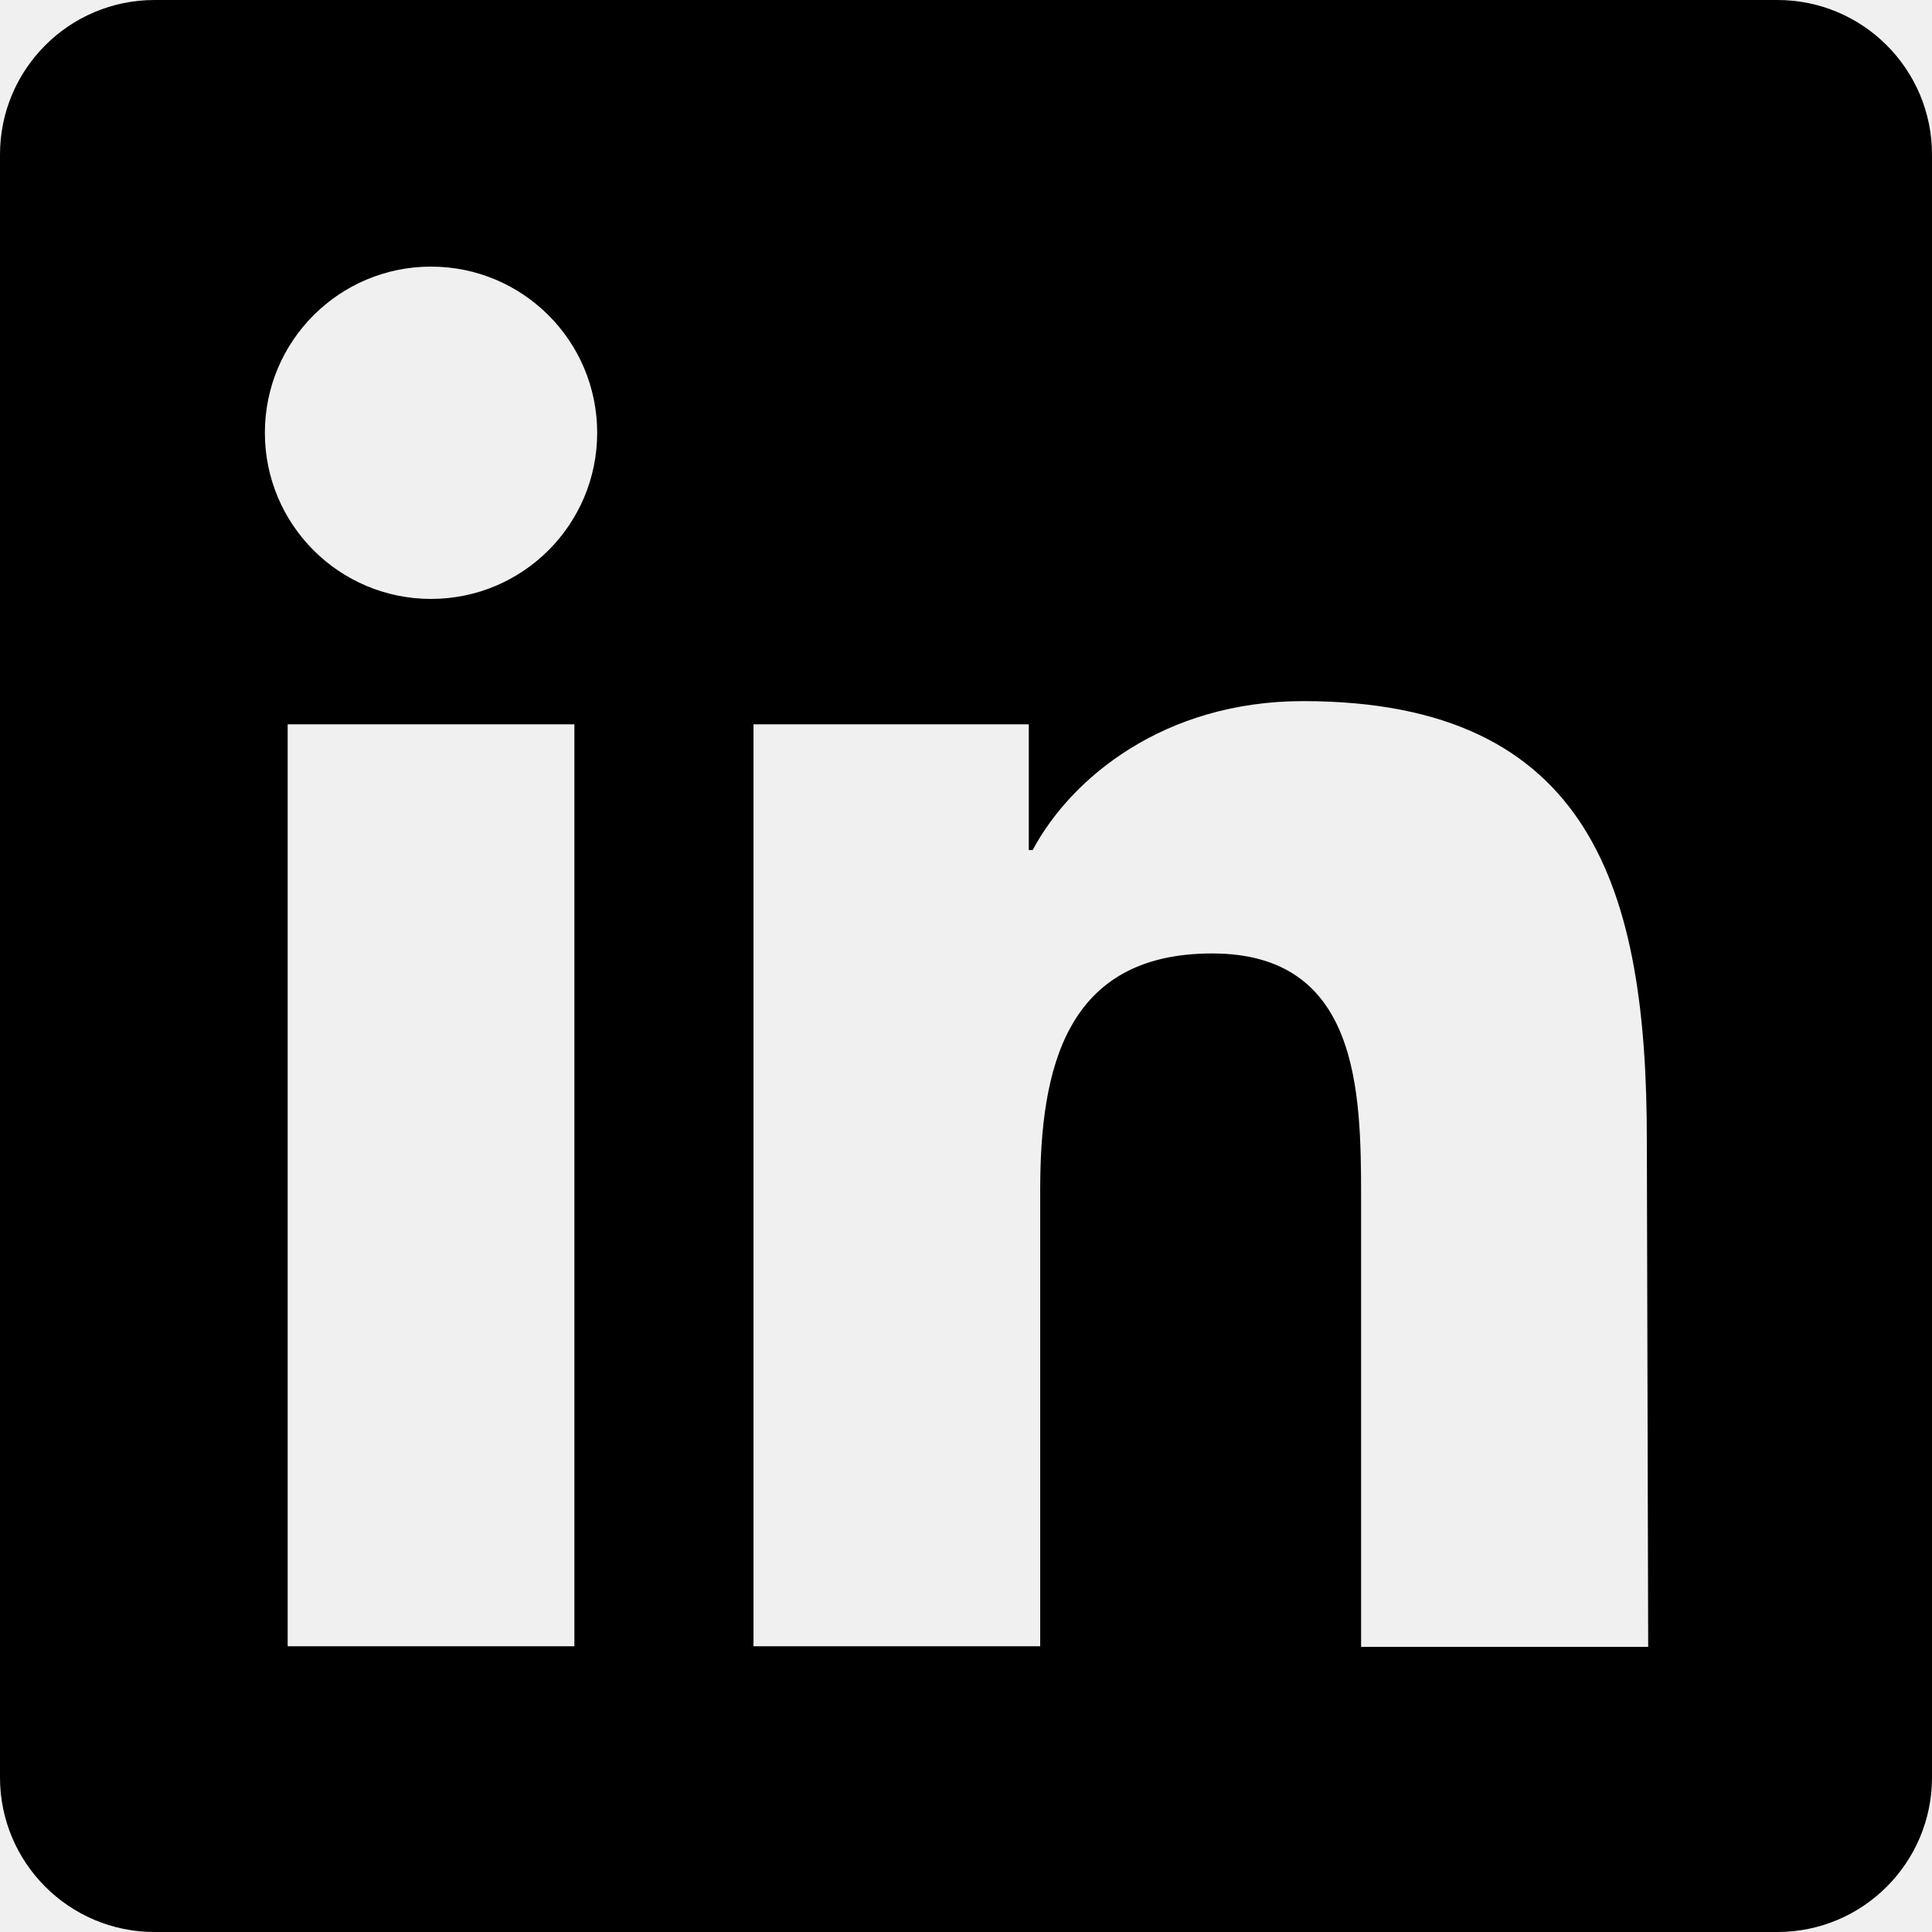
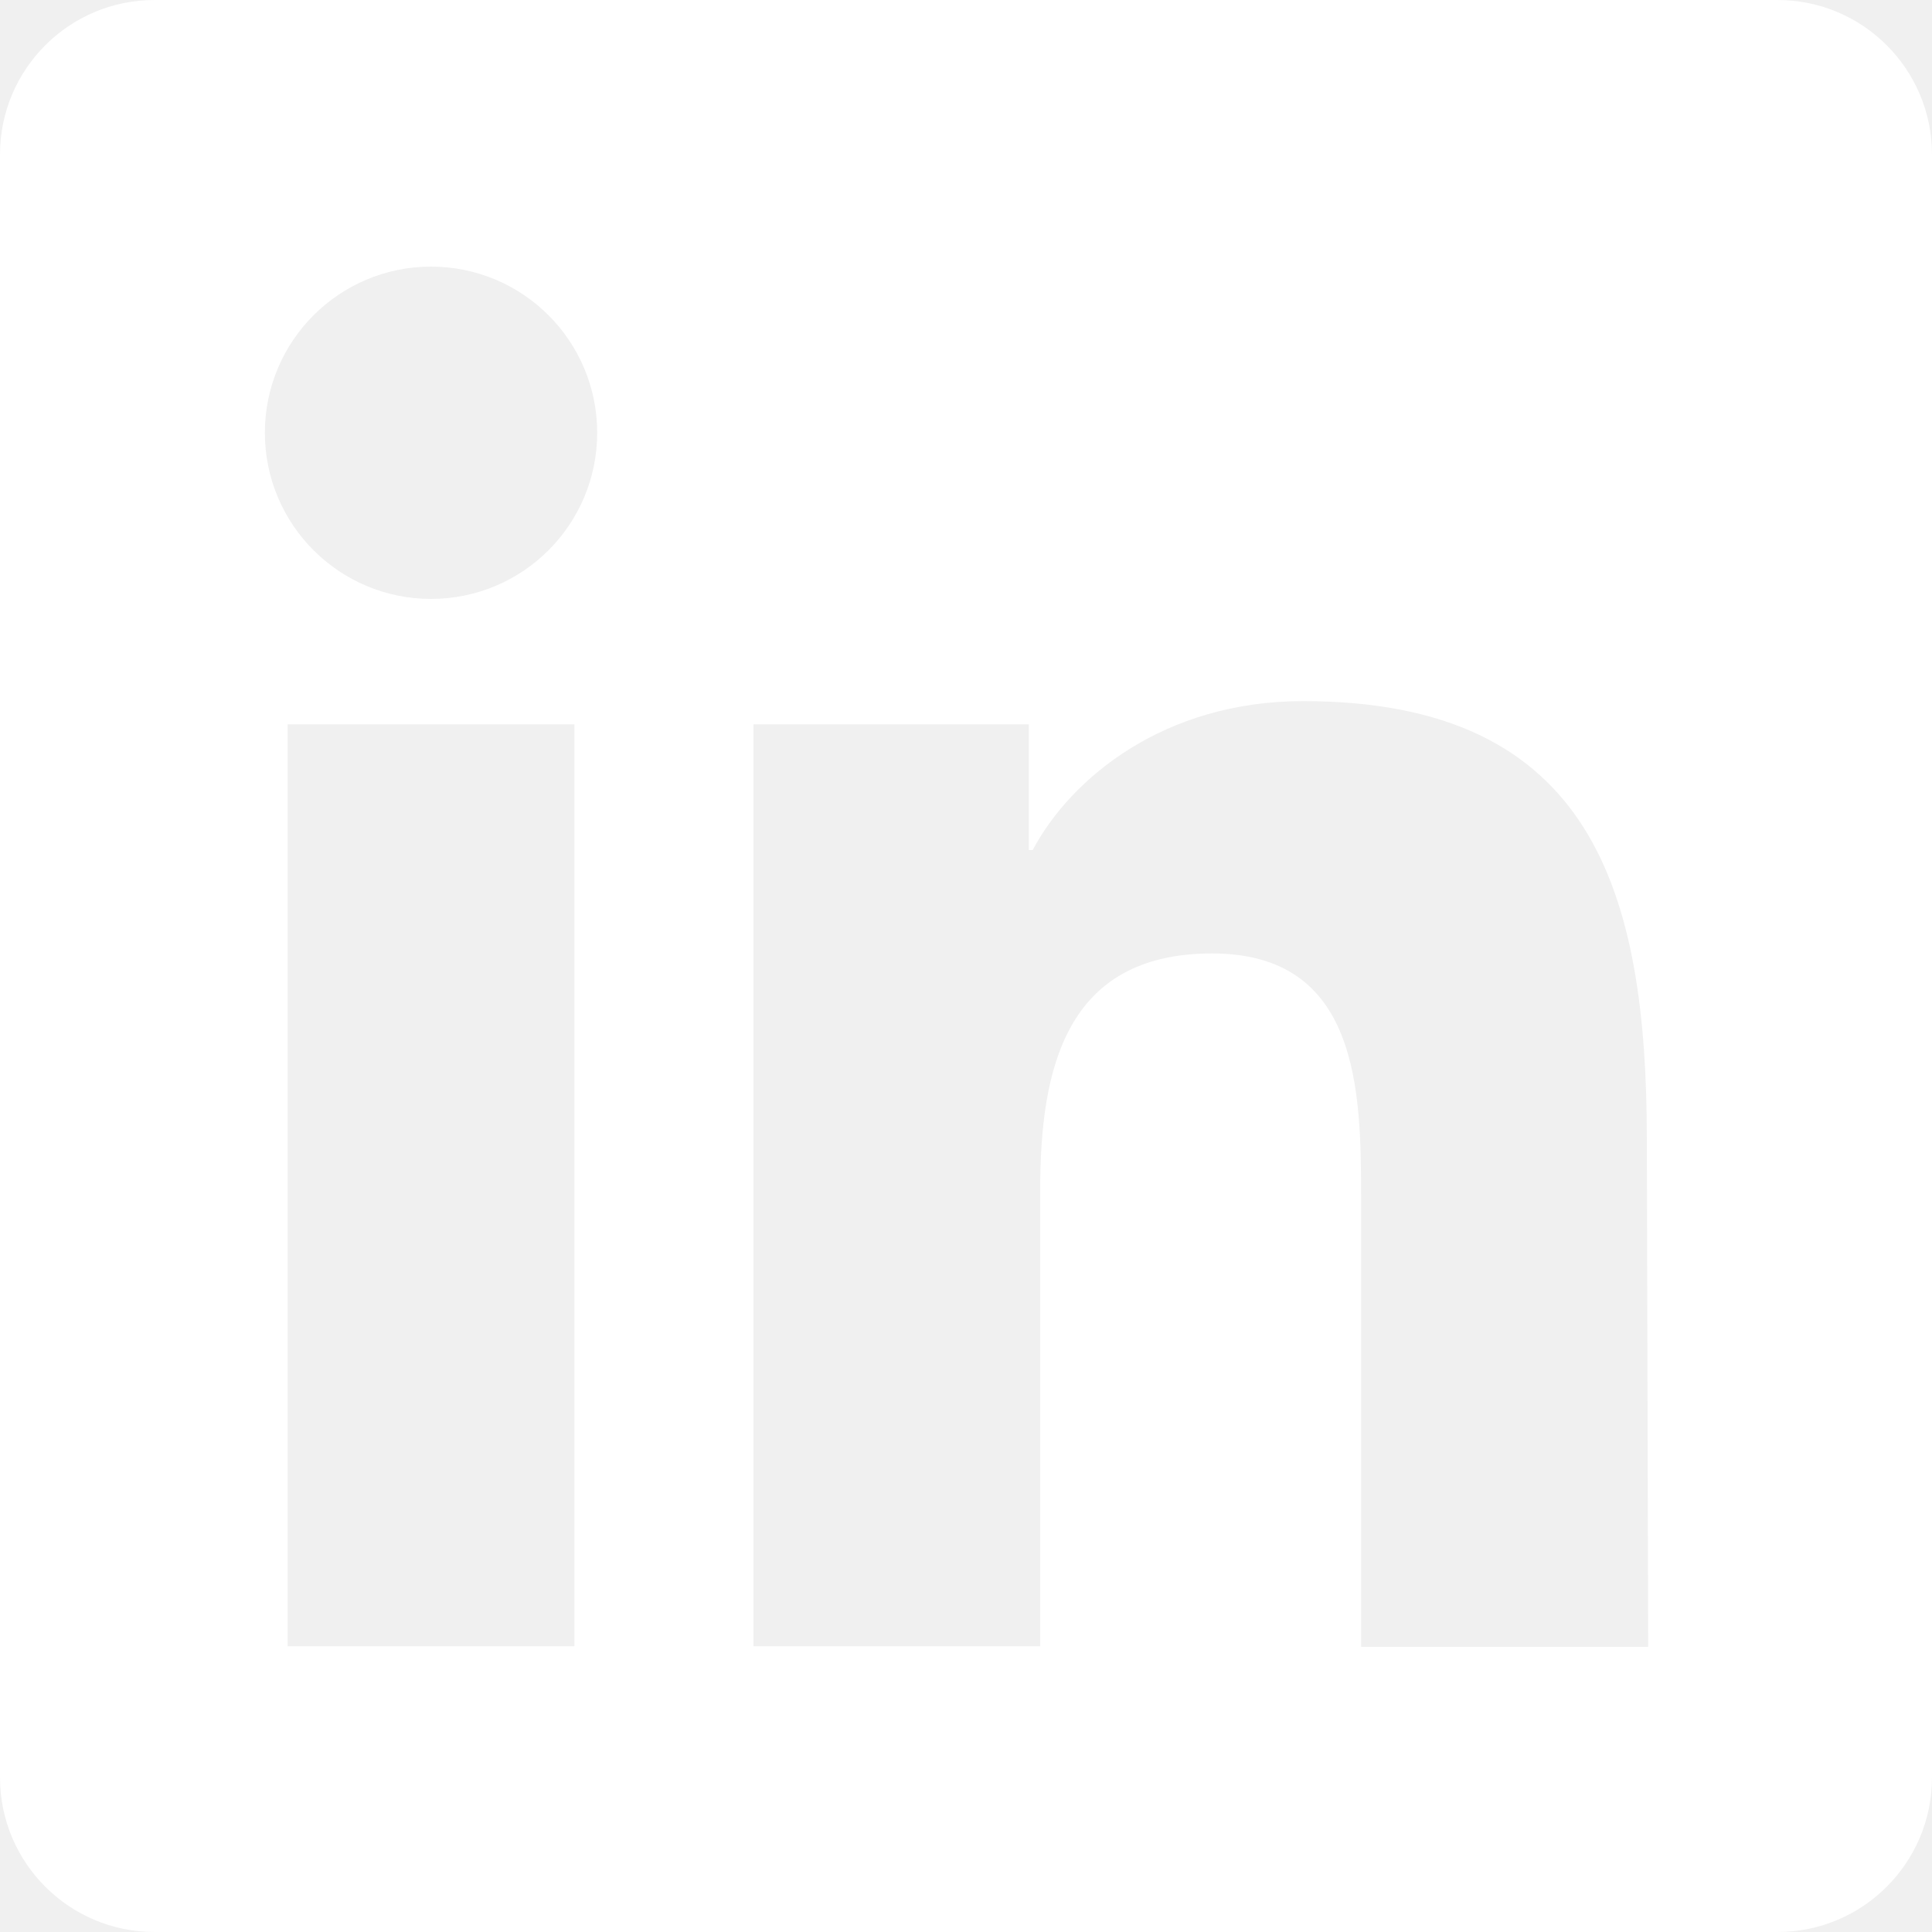
<svg xmlns="http://www.w3.org/2000/svg" id="Layer_1" data-name="Layer 1" viewBox="0 0 100 100">
-   <path d="M92,0H8A8,8,0,0,0,0,8V92a8,8,0,0,0,8,8H92a8,8,0,0,0,8-8V8A8,8,0,0,0,92,0ZM29.73,85.21H14.89V37.49H29.73ZM22.31,31a8.6,8.6,0,1,1,8.6-8.6A8.6,8.6,0,0,1,22.31,31Zm63,54.24H70.45V62c0-5.53-.1-12.65-7.71-12.65s-8.9,6-8.9,12.26v23.6H39V37.49H53.25V44h.2c2-3.75,6.82-7.71,14-7.71,15,0,17.79,9.88,17.79,22.73Z" />
+   <defs>
+     <style>.cls-1{fill:#fff;}</style>
+   </defs>
+   <path class="cls-1" d="M92,0H8A8,8,0,0,0,0,8V92a8,8,0,0,0,8,8H92a8,8,0,0,0,8-8V8A8,8,0,0,0,92,0ZM29.73,85.21H14.89V37.49H29.73ZM22.31,31a8.6,8.6,0,1,1,8.6-8.6A8.6,8.6,0,0,1,22.31,31Zm63,54.24H70.45V62c0-5.53-.1-12.65-7.71-12.65s-8.9,6-8.9,12.26v23.6H39V37.49H53.25V44h.2c2-3.75,6.82-7.71,14-7.71,15,0,17.79,9.88,17.79,22.73Z" />
</svg>
